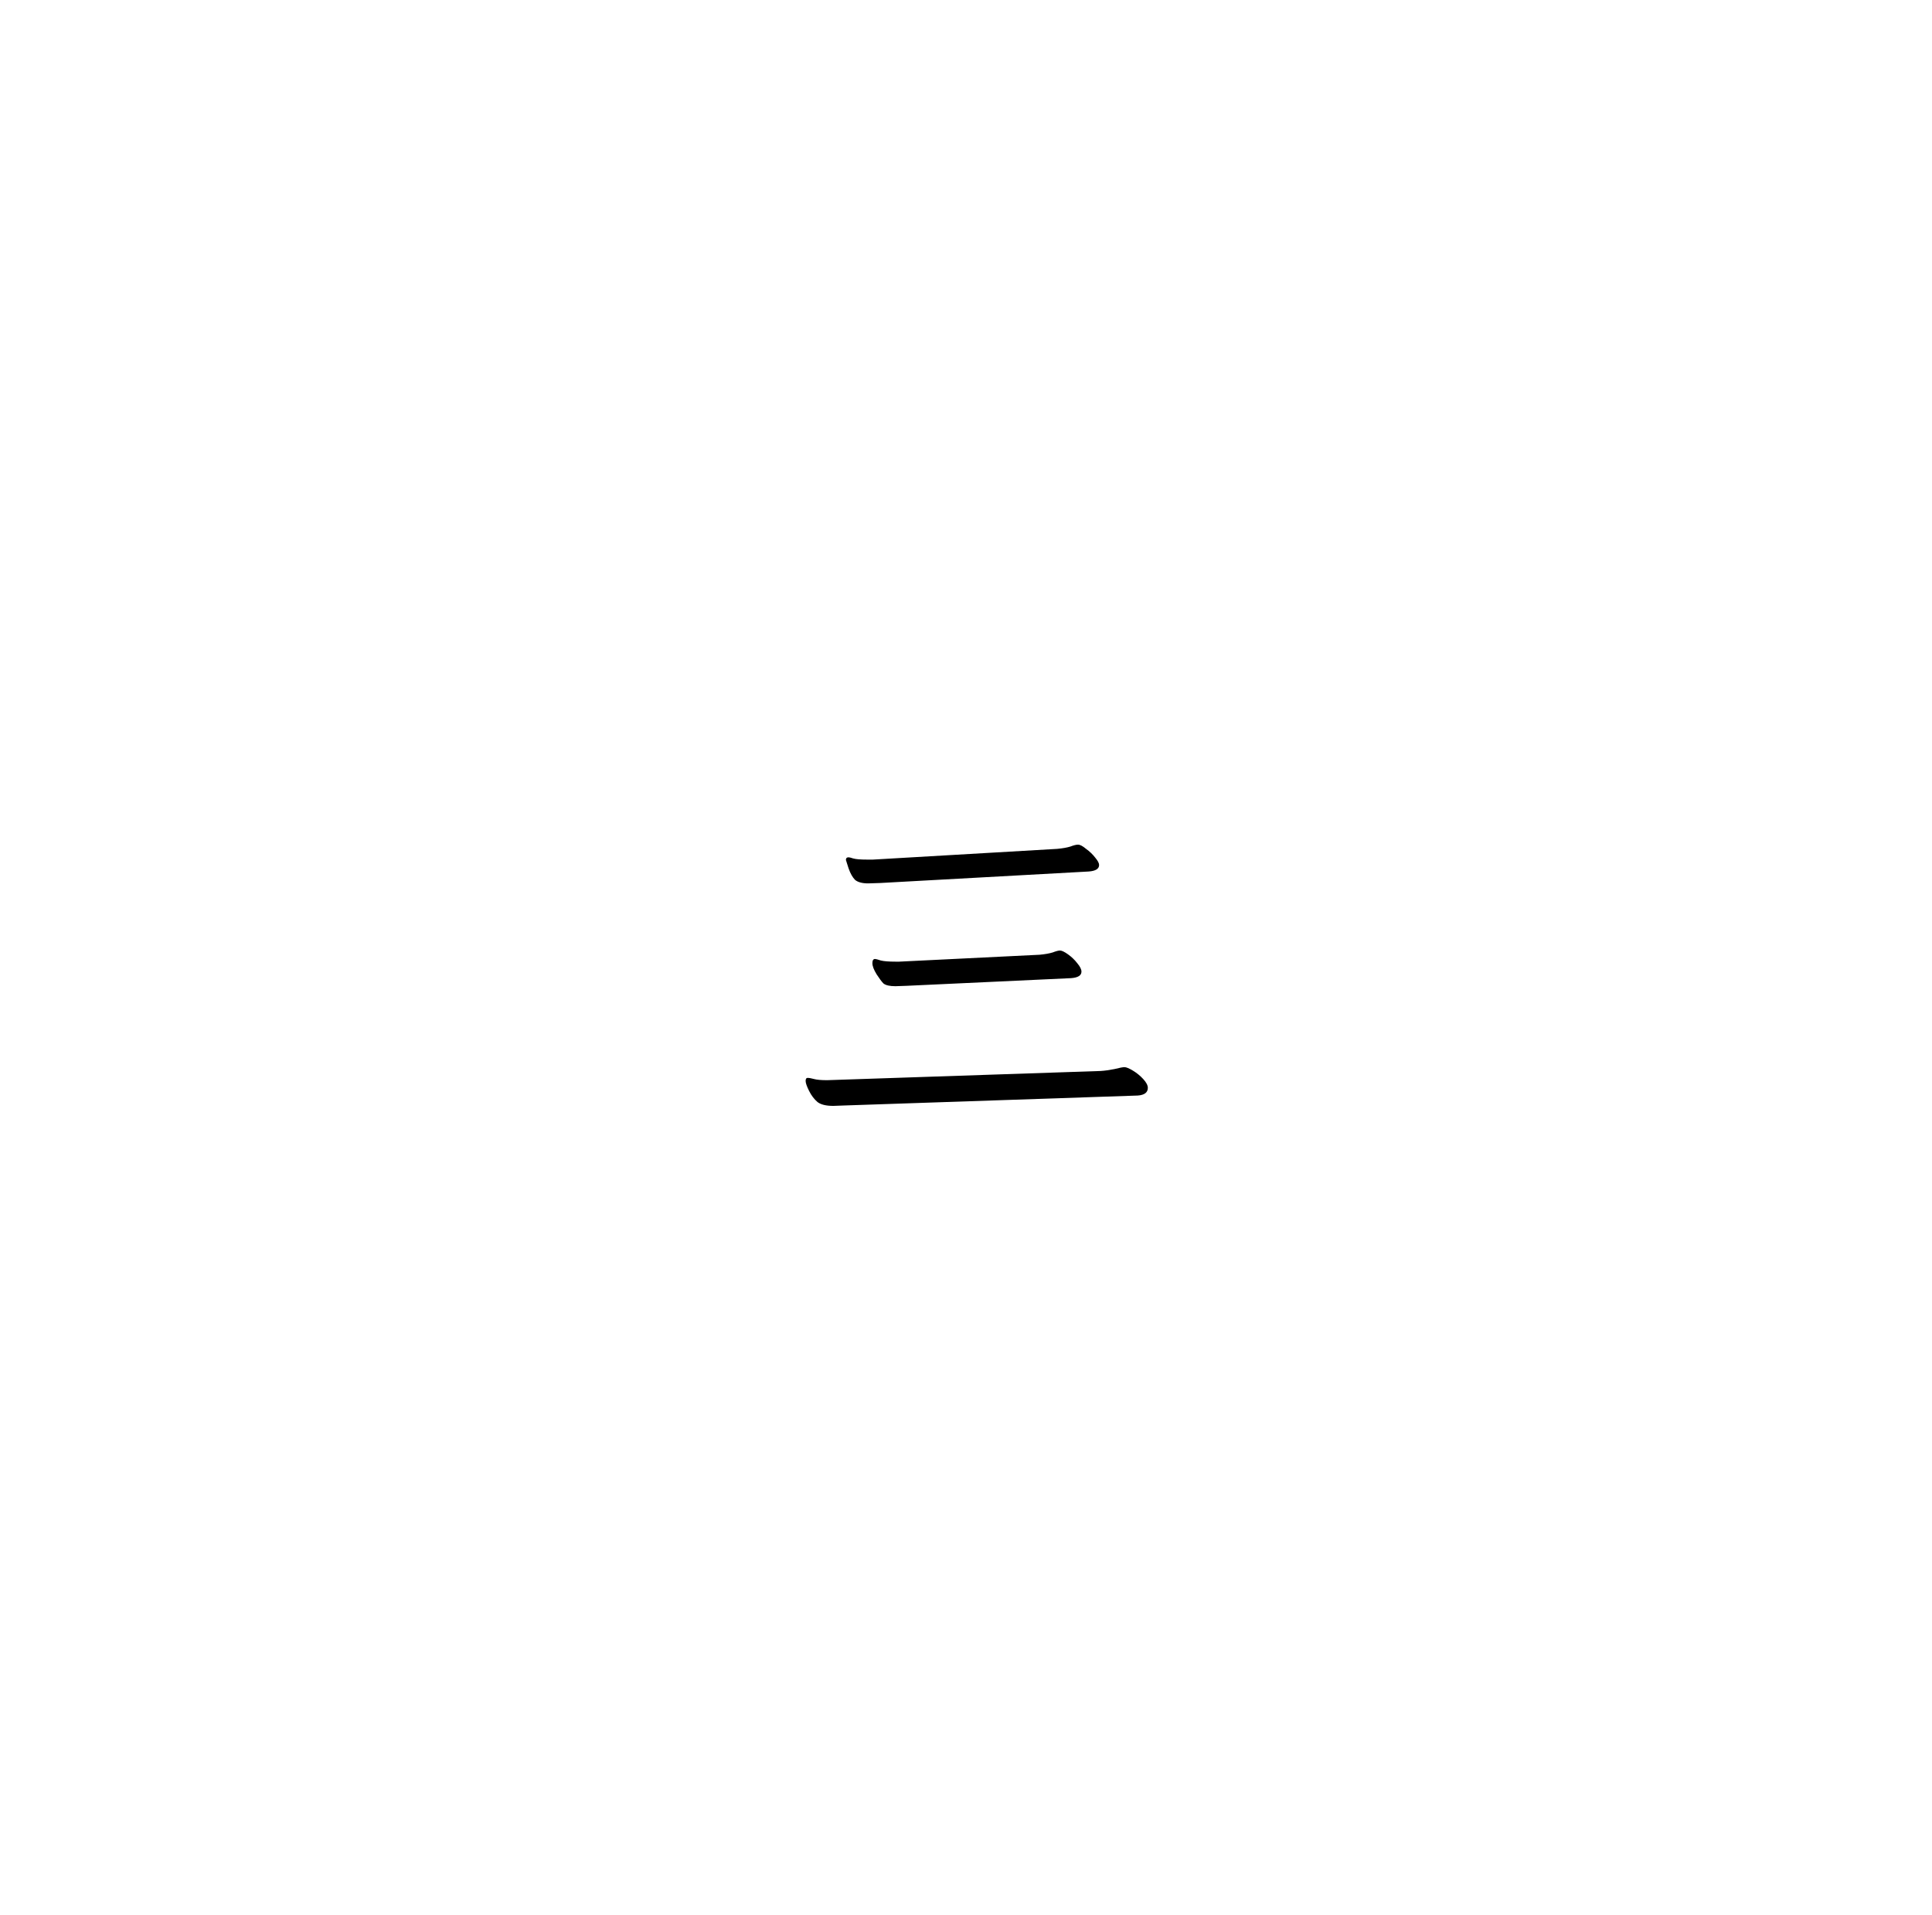
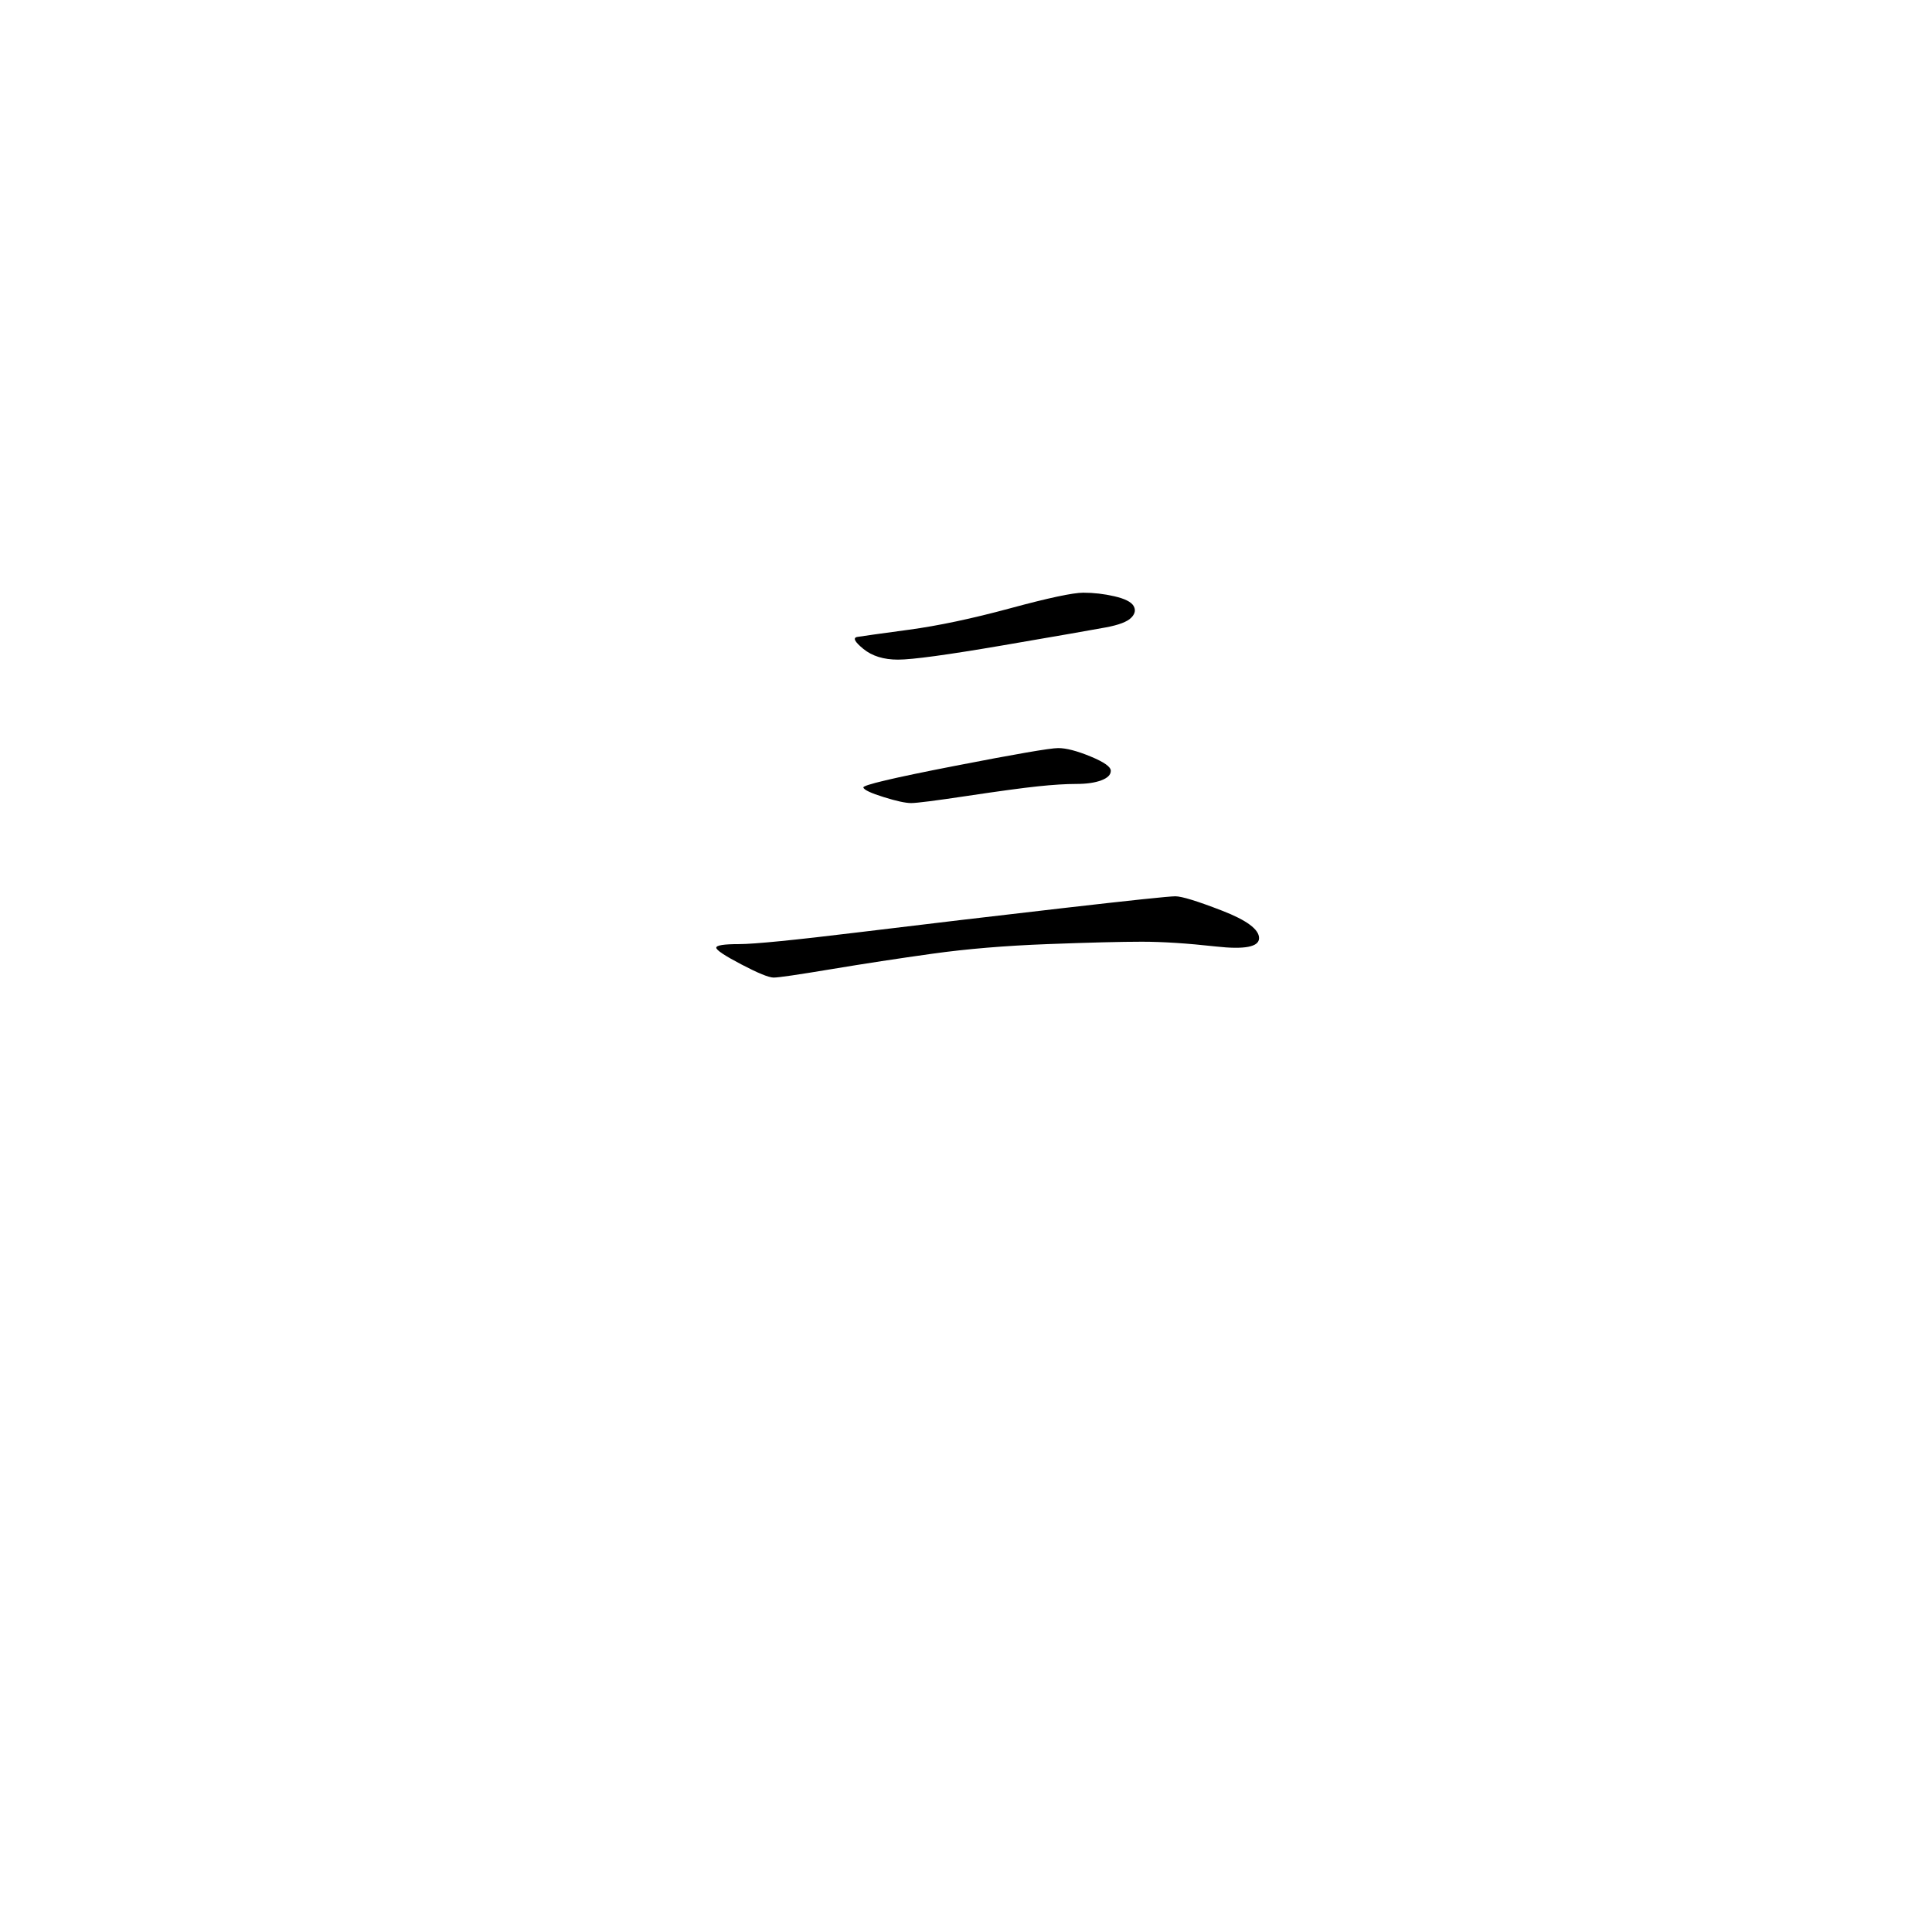
- <svg xmlns="http://www.w3.org/2000/svg" version="1.1" viewBox="-10 0 1009 1000">
-   <path fill="currentColor" d="M449.616 461.155l-6.211 0.2c-3.071 0 -5.342 -0.601 -6.812 -1.803c-1.336 -1.336 -2.471 -3.34 -3.406 -6.011c-0.935 -2.805 -1.402 -4.274 -1.402 -4.407c0 -0.936 0.468 -1.402 1.402 -1.402 c0.401 0 1.202 0.2 2.404 0.601c1.336 0.4 3.874 0.602 7.613 0.602h2.604l96.367 -5.61c2.805 -0.267 5.076 -0.668 6.812 -1.202c1.736 -0.668 3.071 -1.002 4.007 -1.002 c1.068 0 2.471 0.735 4.207 2.204c1.87 1.336 3.473 2.872 4.809 4.608c1.336 1.603 2.003 2.871 2.003 3.807c0 2.003 -1.803 3.139 -5.409 3.405zM463.44 514.849l-5.811 0.2 c-2.938 0 -5.008 -0.468 -6.21 -1.402c-0.936 -0.936 -2.138 -2.538 -3.606 -4.809c-1.47 -2.404 -2.204 -4.341 -2.204 -5.81c0 -1.47 0.468 -2.204 1.402 -2.204c0.401 0 1.402 0.268 3.006 0.802 c1.603 0.4 4.14 0.601 7.612 0.601h2.004l73.327 -3.606c2.805 -0.267 5.076 -0.668 6.812 -1.202c1.735 -0.668 3.005 -1.002 3.806 -1.002c0.936 0 2.338 0.668 4.208 2.004s3.473 2.872 4.808 4.608 c1.47 1.736 2.204 3.205 2.204 4.407c0 2.004 -1.803 3.139 -5.409 3.406zM421.969 564.134l142.848 -4.808c2.137 -0.134 4.541 -0.468 7.213 -1.002c2.672 -0.668 4.407 -1.002 5.209 -1.002 c0.935 0 2.404 0.601 4.407 1.803c2.004 1.202 3.807 2.672 5.409 4.408c1.604 1.736 2.404 3.272 2.404 4.607c0 2.404 -1.735 3.74 -5.209 4.008l-153.667 5.209l-5.409 0.2 c-3.74 0 -6.478 -0.668 -8.214 -2.004c-1.736 -1.469 -3.206 -3.405 -4.408 -5.81s-1.803 -4.141 -1.803 -5.209c0 -1.069 0.334 -1.604 1.002 -1.604c0.801 0 1.937 0.201 3.405 0.602 c1.47 0.4 3.74 0.601 6.812 0.601z" />
+ <svg xmlns="http://www.w3.org/2000/svg" version="1.1" viewBox="-10 0 1010 1000">
+   <path fill="currentColor" d="M560.078 395.547c7.083 2.917 10.625 5.417 10.625 7.5s-1.667 3.75 -5 5s-7.708 1.875 -13.125 1.875s-12.083 0.417 -20 1.25s-20.208 2.5 -36.875 5s-26.458 3.75 -29.375 3.75s-7.708 -1.042 -14.375 -3.125s-10.208 -3.75 -10.625 -5 s15.417 -5 47.5 -11.25s50.208 -9.375 54.375 -9.375s9.792 1.458 16.875 4.375zM518.203 318.047c20 -5.417 32.708 -8.125 38.125 -8.125s10.833 0.625 16.25 1.875s8.75 2.917 10 5s0.833 4.167 -1.25 6.25s-6.458 3.75 -13.125 5 s-24.583 4.375 -53.75 9.375s-47.5 7.5 -55 7.5s-13.542 -1.875 -18.125 -5.625s-5.625 -5.833 -3.125 -6.25s11.458 -1.667 26.875 -3.75s33.125 -5.833 53.125 -11.25zM537.578 493.672c-22.083 0.833 -42.083 2.5 -60 5s-35.625 5.208 -53.125 8.125 s-27.5 4.375 -30 4.375s-8.125 -2.292 -16.875 -6.875s-13.125 -7.5 -13.125 -8.75s3.958 -1.875 11.875 -1.875s28.958 -2.083 63.125 -6.25s69.375 -8.333 105.625 -12.5s56.042 -6.25 59.375 -6.25s11.458 2.5 24.375 7.5s19.375 9.792 19.375 14.375 s-7.5 6.042 -22.5 4.375s-27.917 -2.5 -38.75 -2.5s-27.292 0.417 -49.375 1.25z" />
</svg>
